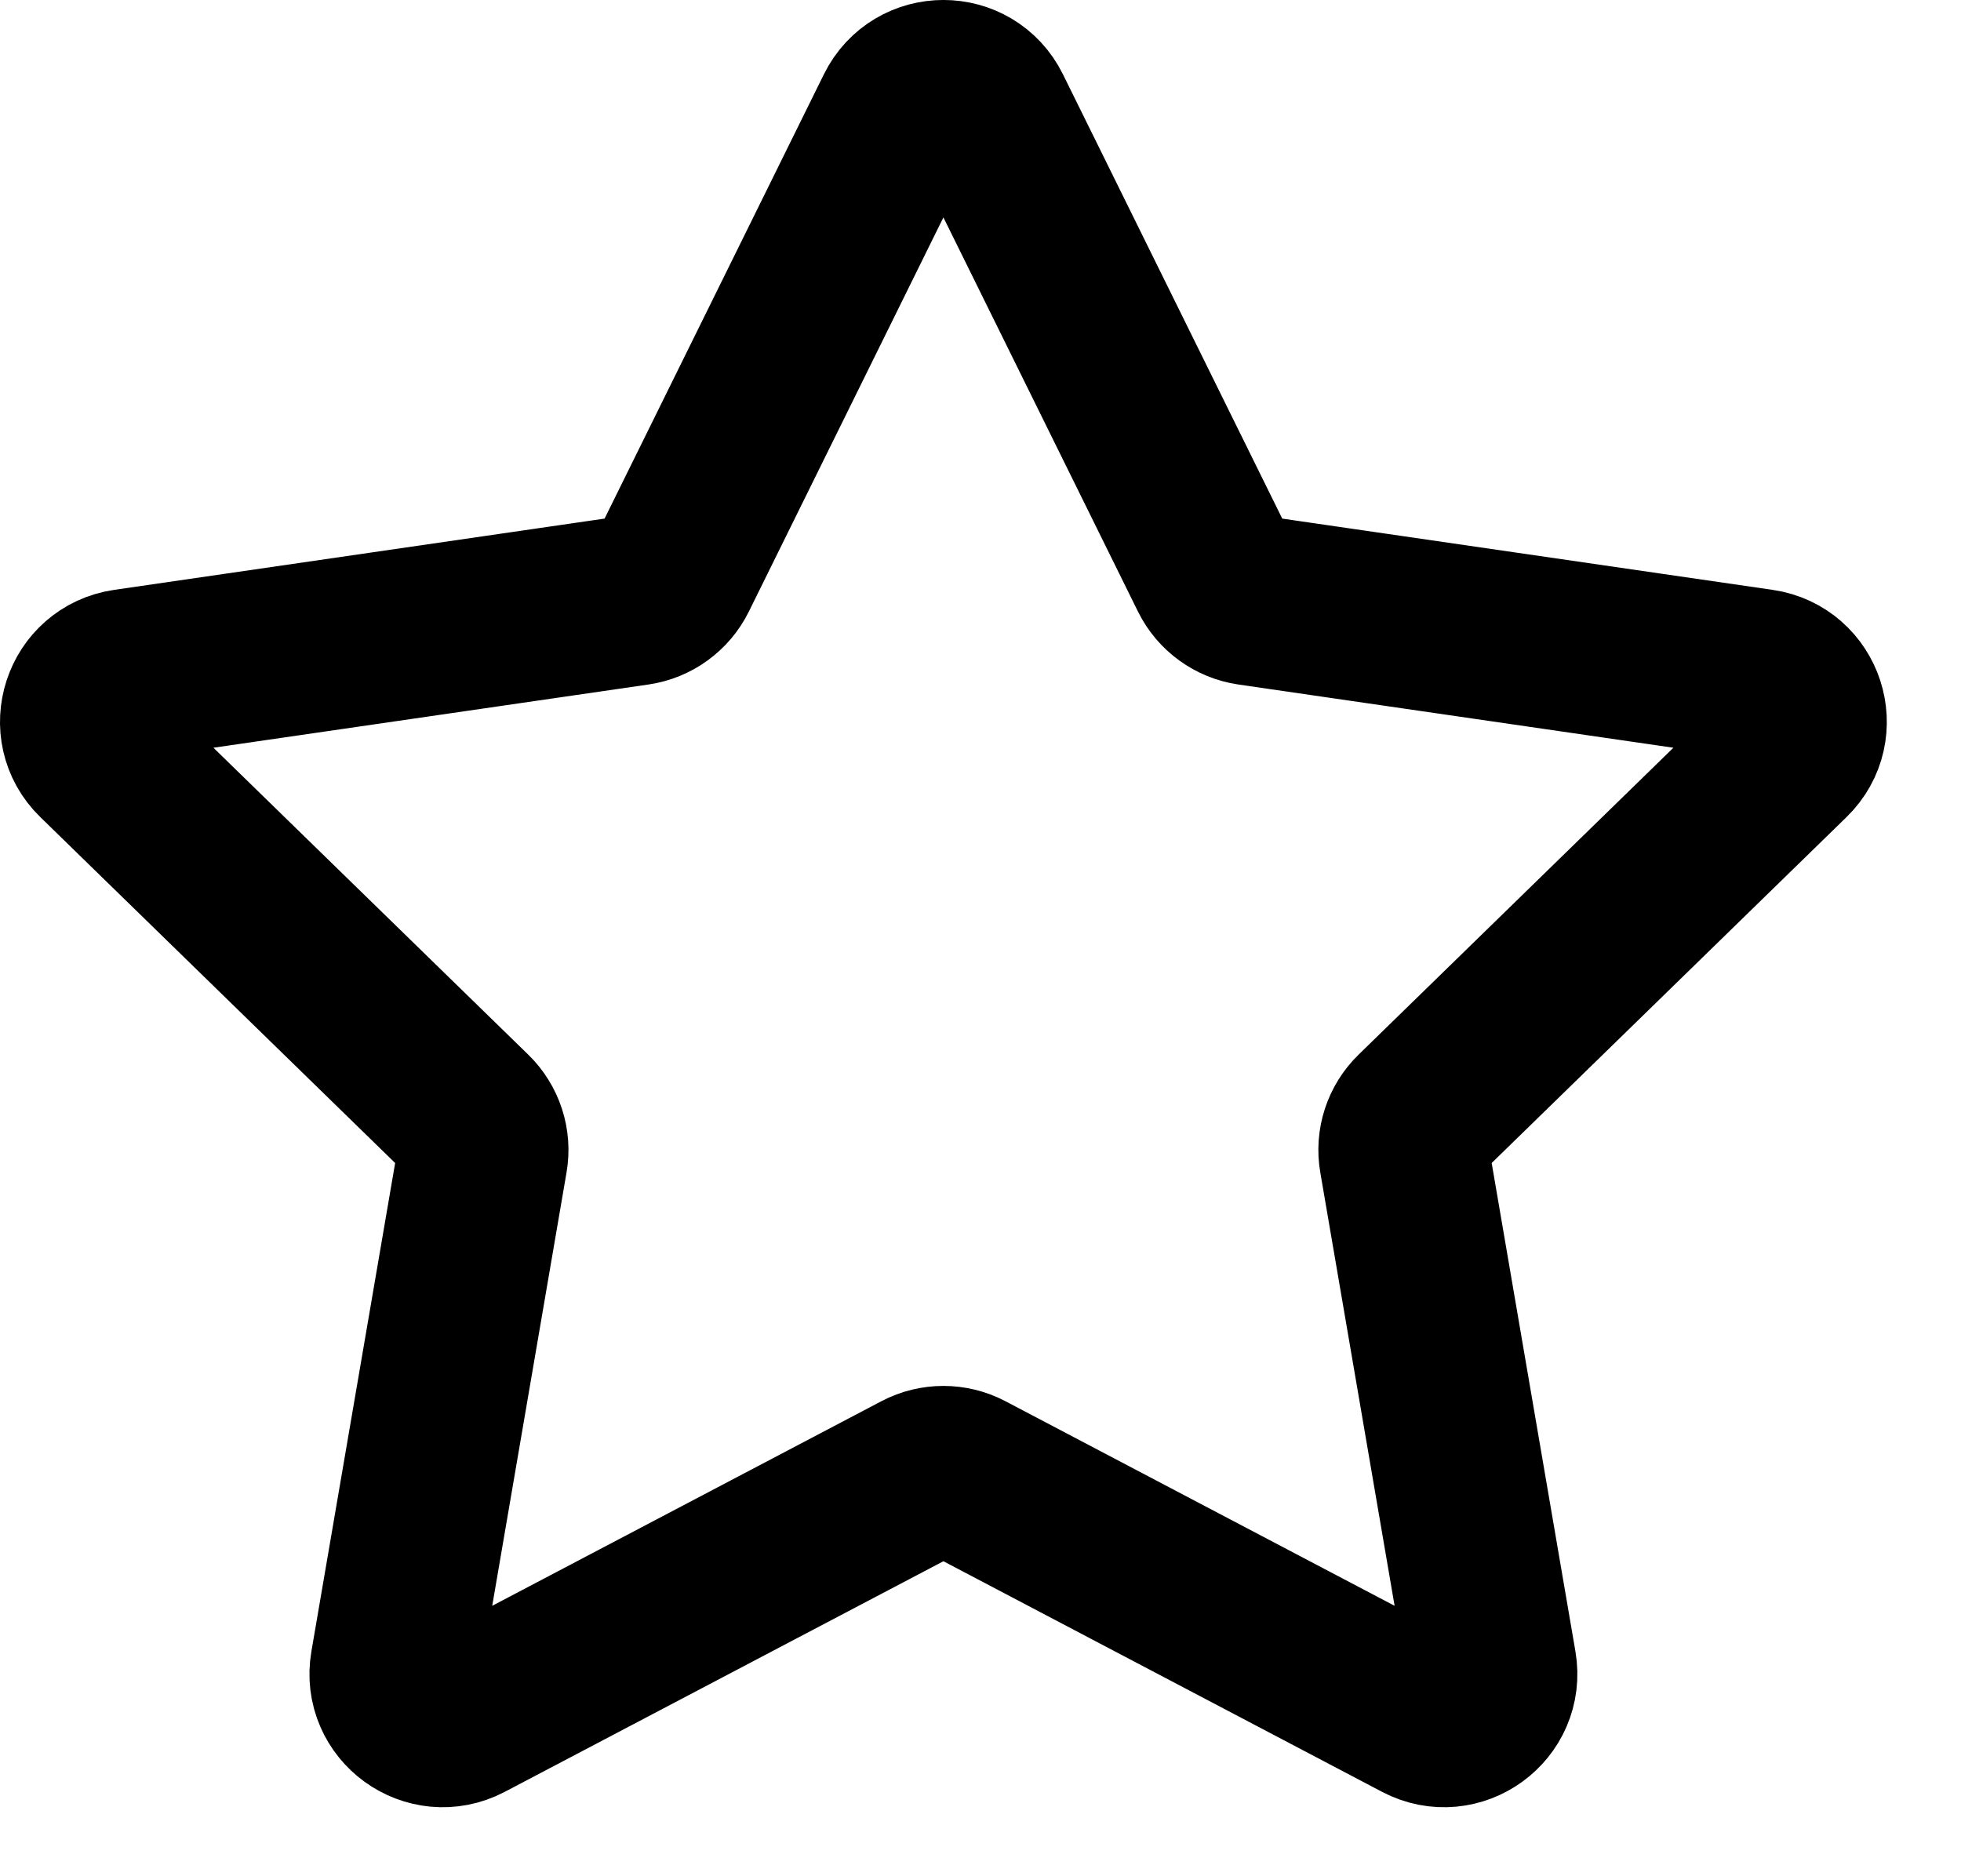
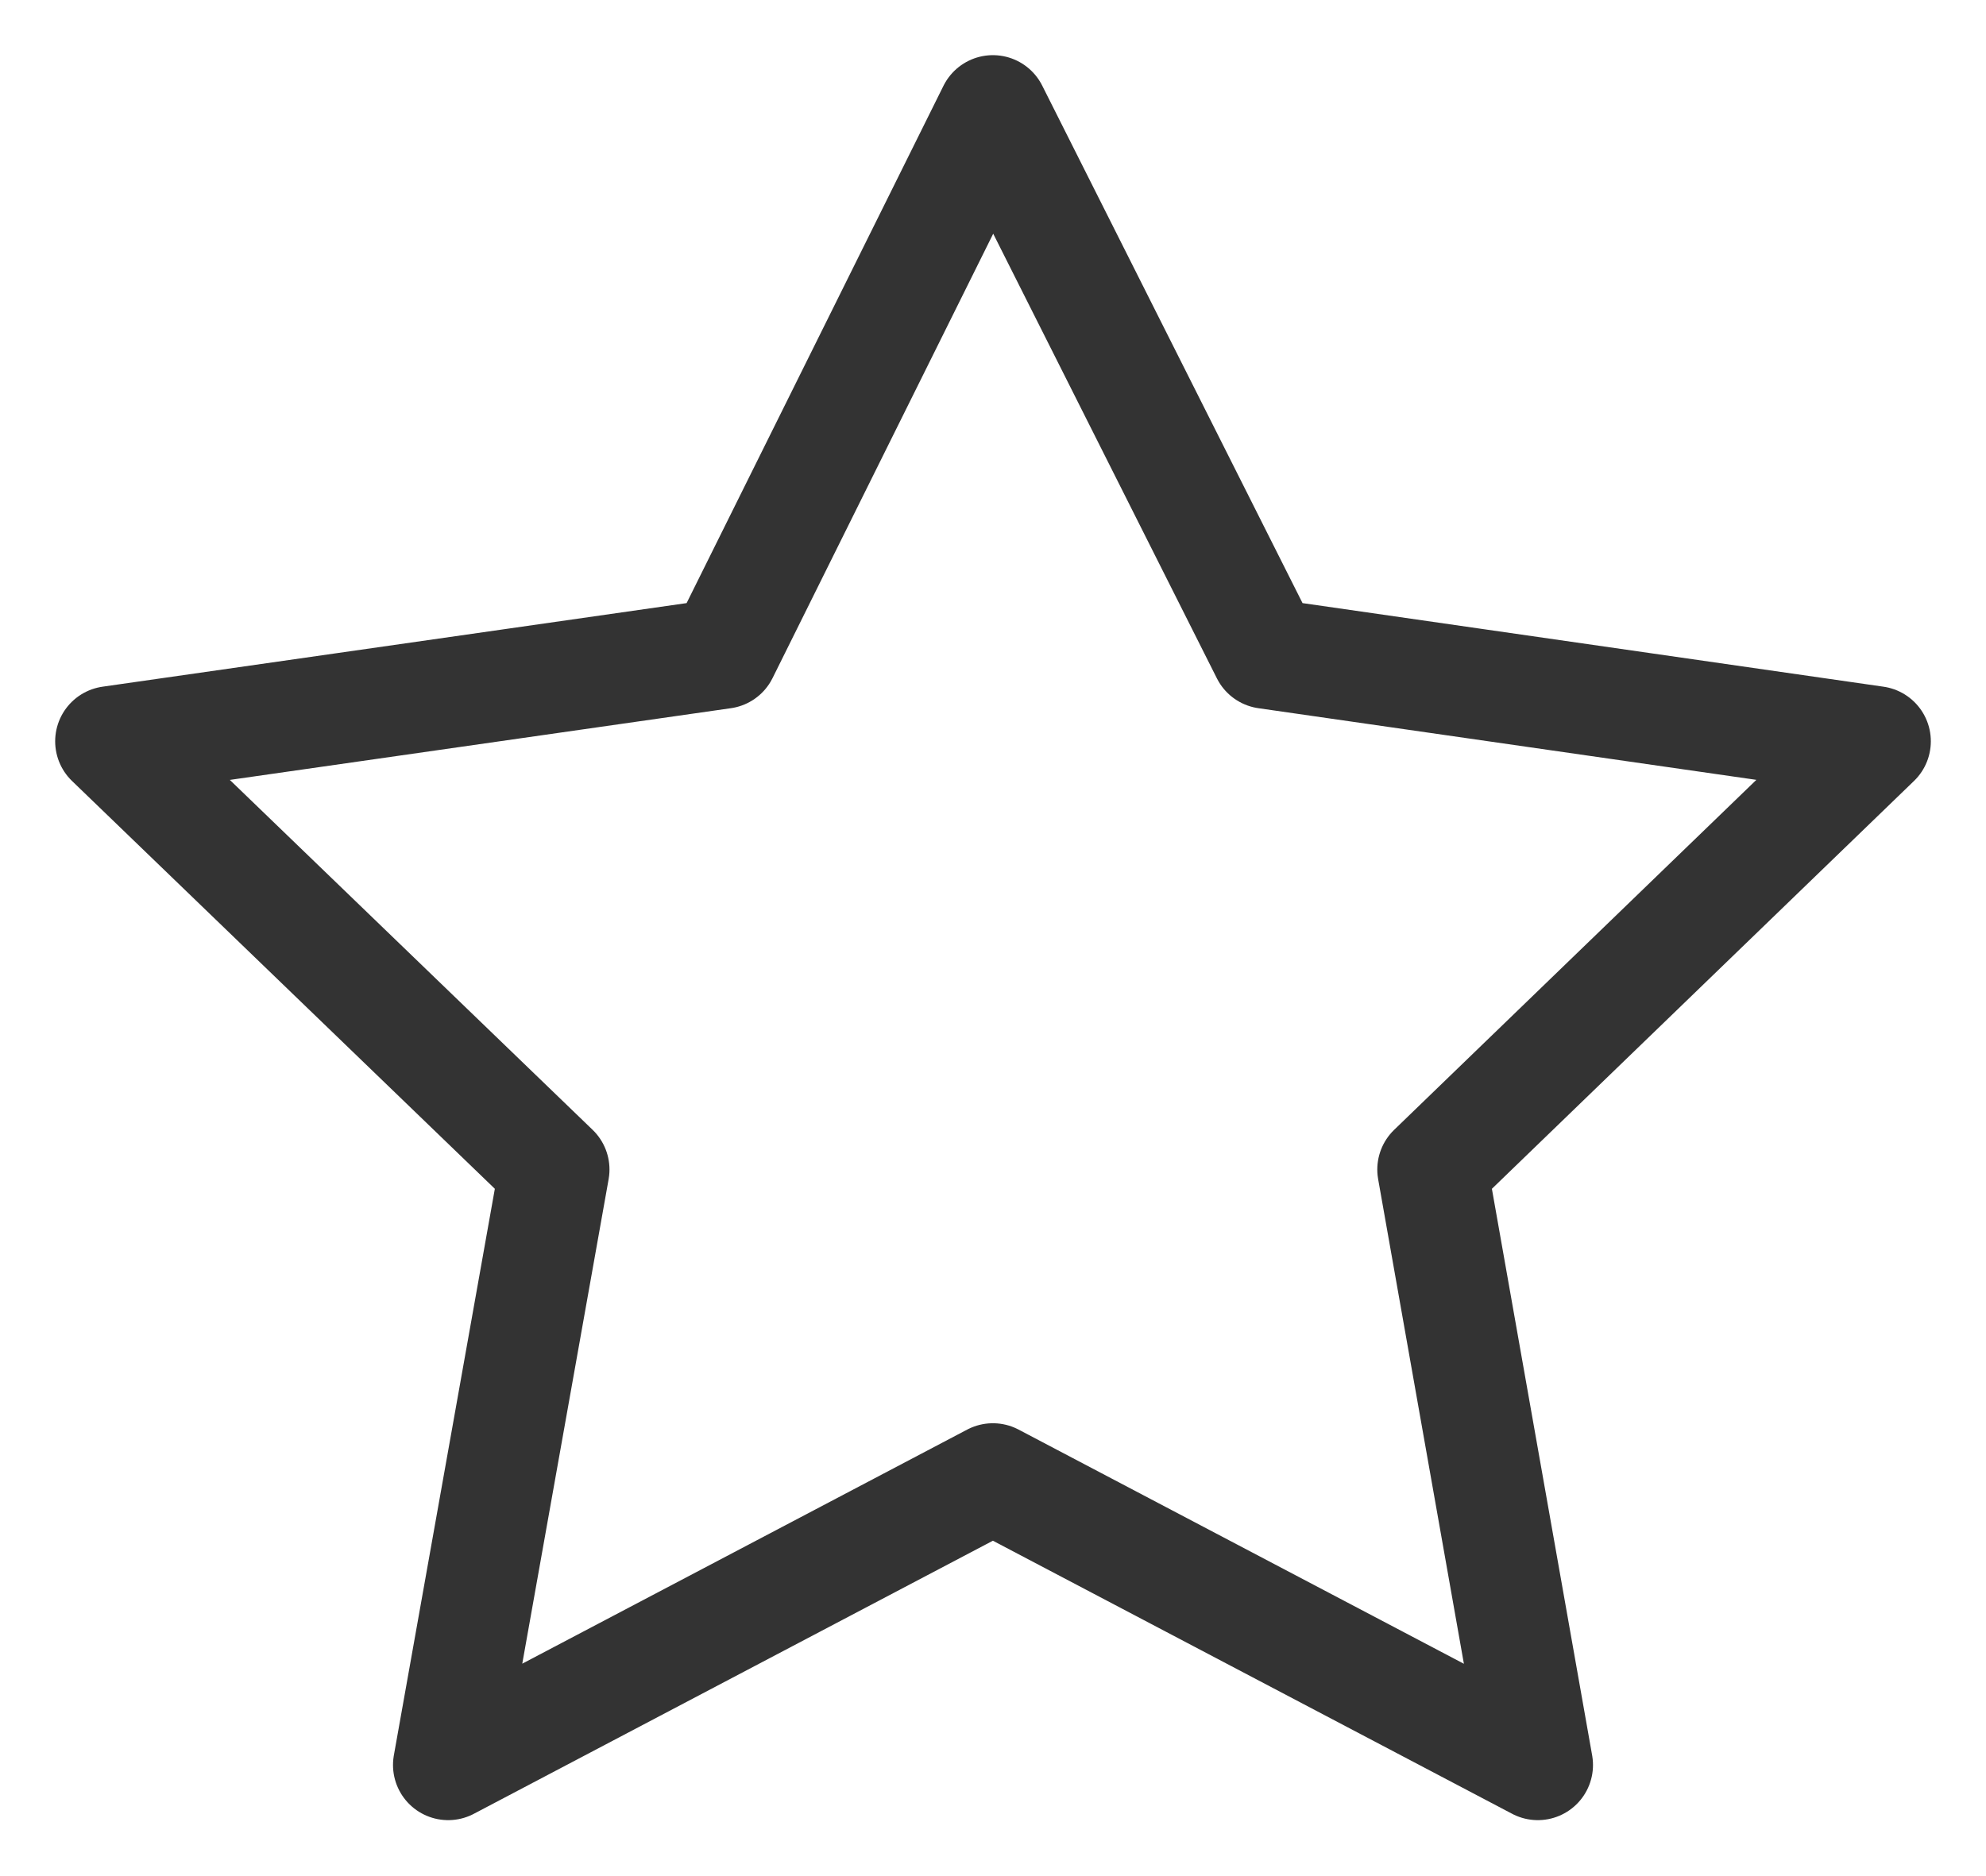
- <svg xmlns="http://www.w3.org/2000/svg" width="23" height="22" viewBox="0 0 23 22" fill="none">
-   <path d="M10.56 1.314C10.767 0.895 11.363 0.895 11.57 1.314L14.244 6.732C14.326 6.898 14.485 7.013 14.668 7.04L20.647 7.909C21.109 7.976 21.294 8.544 20.959 8.869L16.633 13.087C16.5 13.216 16.439 13.403 16.471 13.585L17.492 19.54C17.571 20 17.088 20.351 16.675 20.134L11.327 17.322C11.163 17.236 10.967 17.236 10.803 17.322L5.455 20.134C5.042 20.351 4.559 20 4.638 19.54L5.659 13.585C5.691 13.403 5.63 13.216 5.497 13.087L1.171 8.869C0.836 8.544 1.021 7.976 1.483 7.909L7.462 7.04C7.645 7.013 7.804 6.898 7.886 6.732L10.56 1.314Z" stroke="black" stroke-width="2" stroke-linejoin="round" />
+ <svg xmlns="http://www.w3.org/2000/svg" width="18" height="17" viewBox="0 0 18 17" fill="none">
+   <path d="M8.999 1L6.554 5.925L1 6.72L5.024 10.602L4.062 16L8.999 13.402L13.938 16L12.983 10.602L17 6.72L11.476 5.925L8.999 1Z" stroke="#333333" stroke-linejoin="round" />
</svg>
